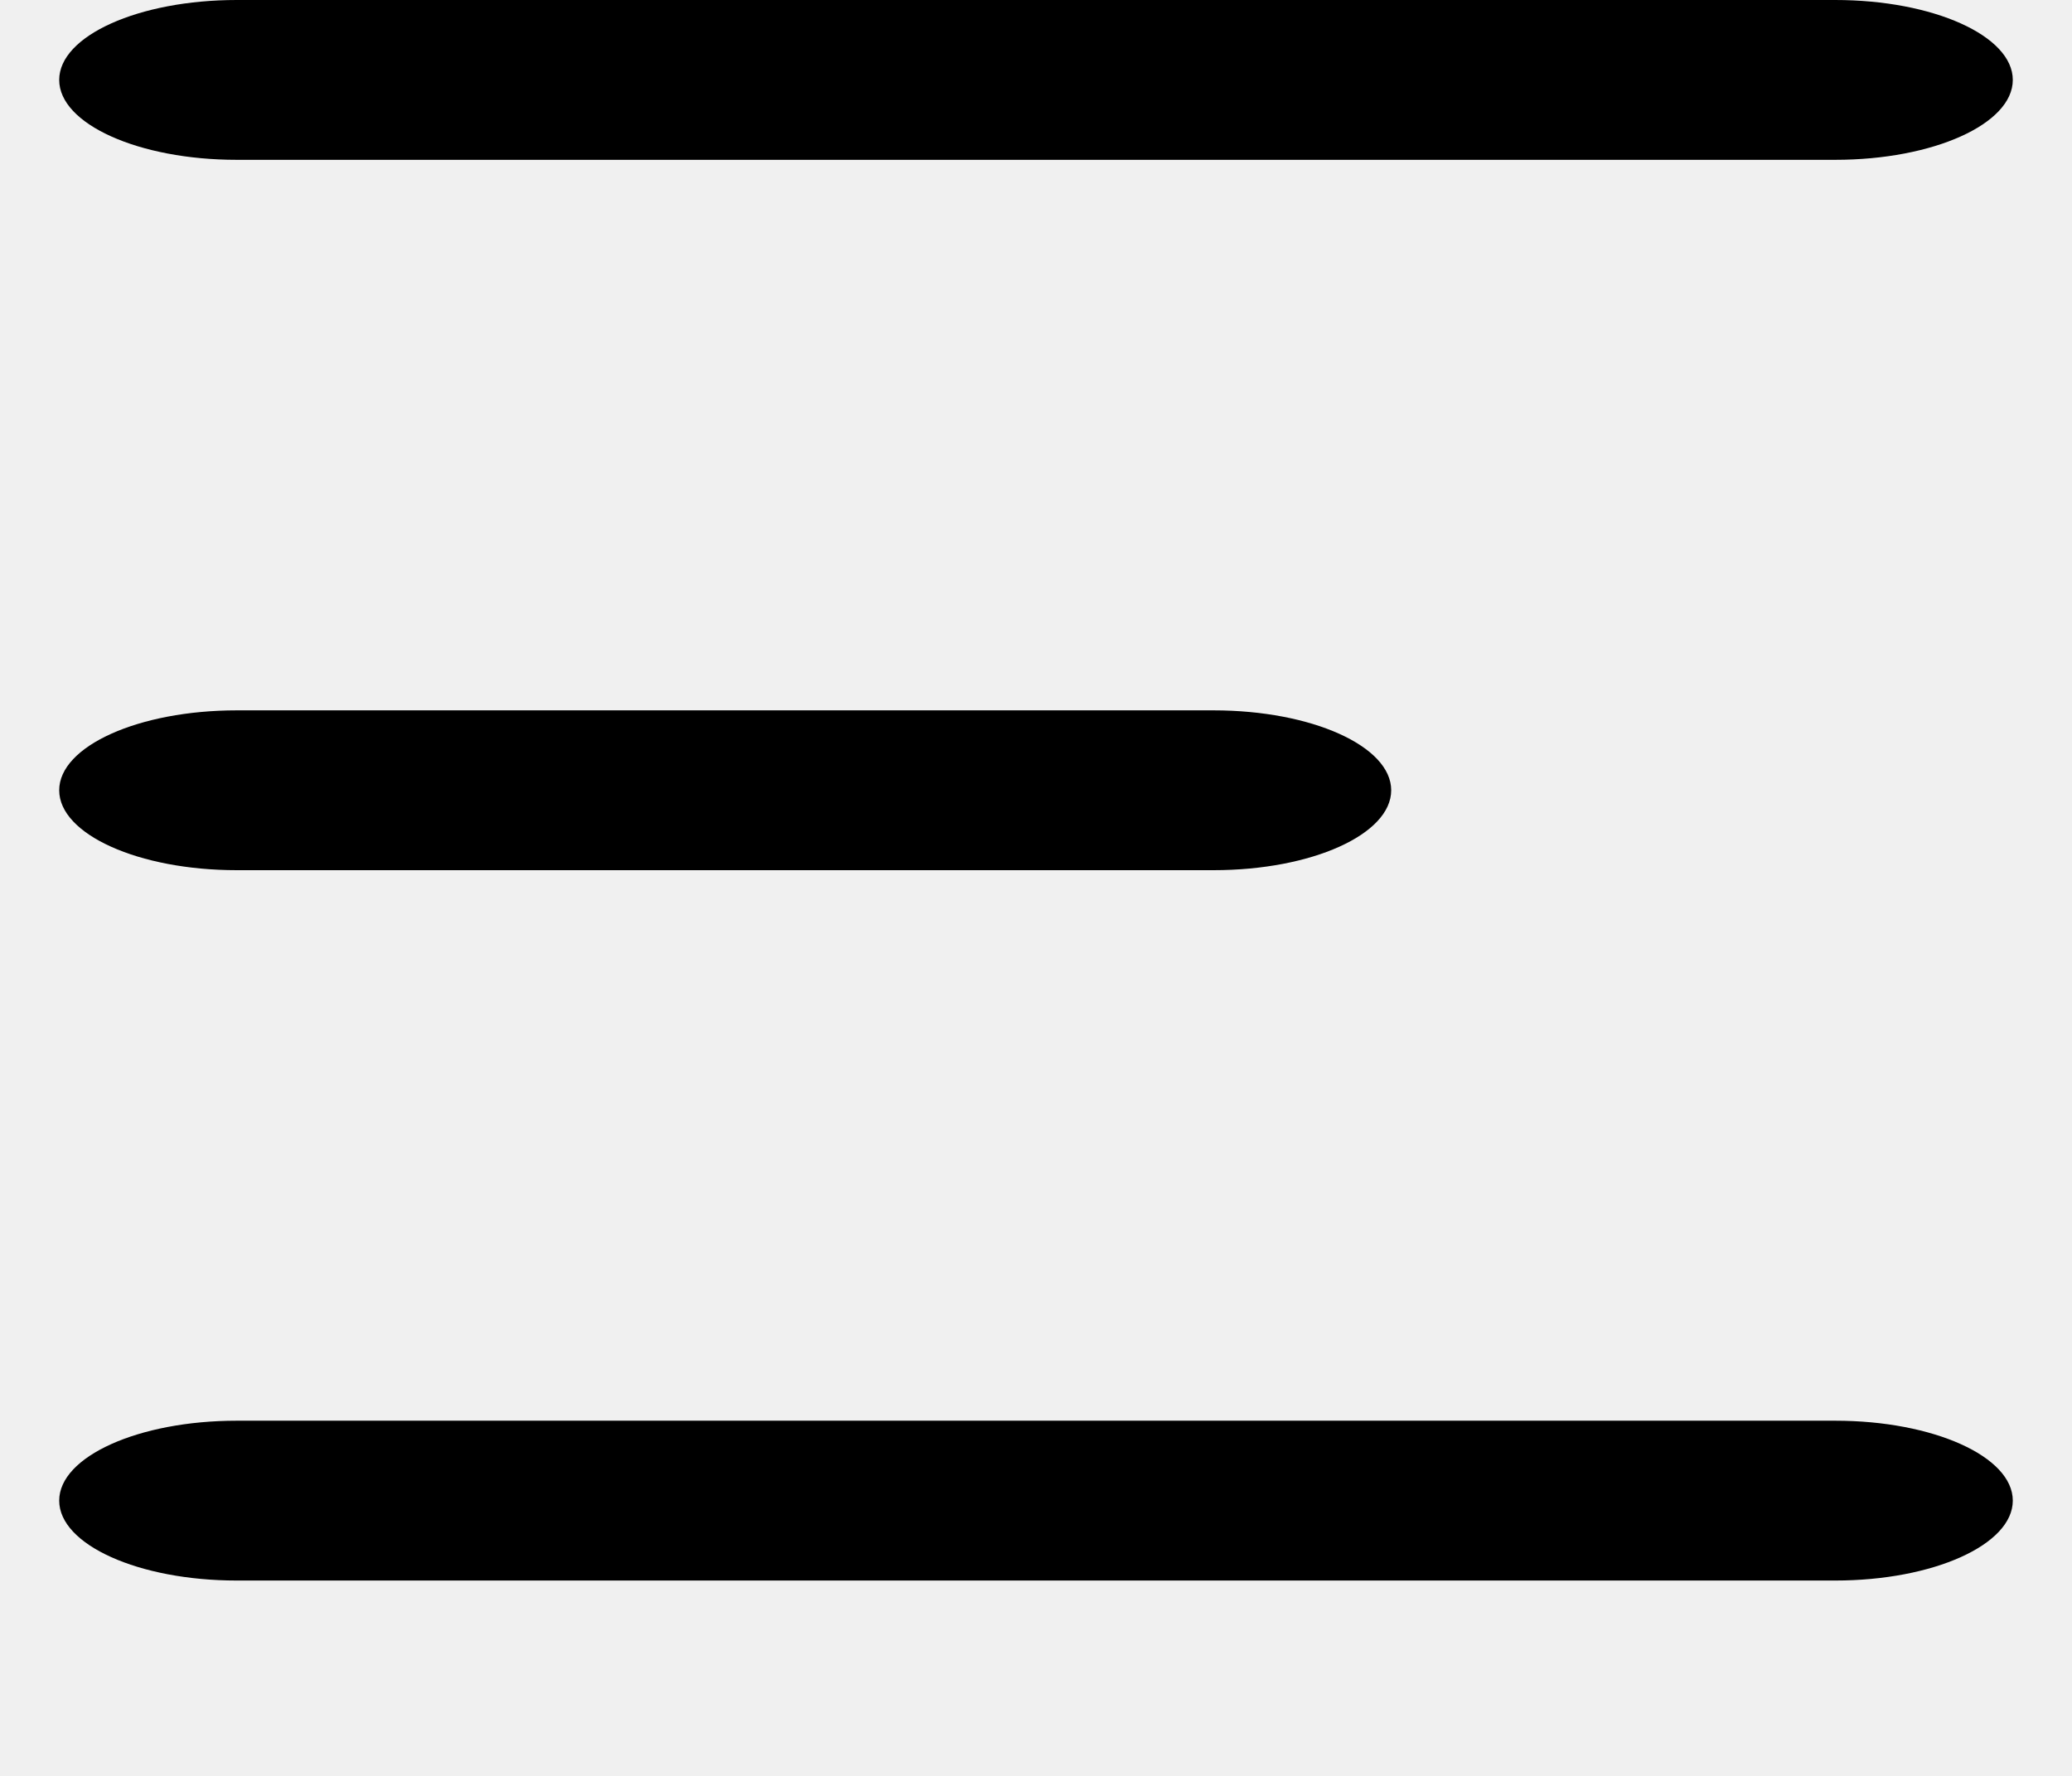
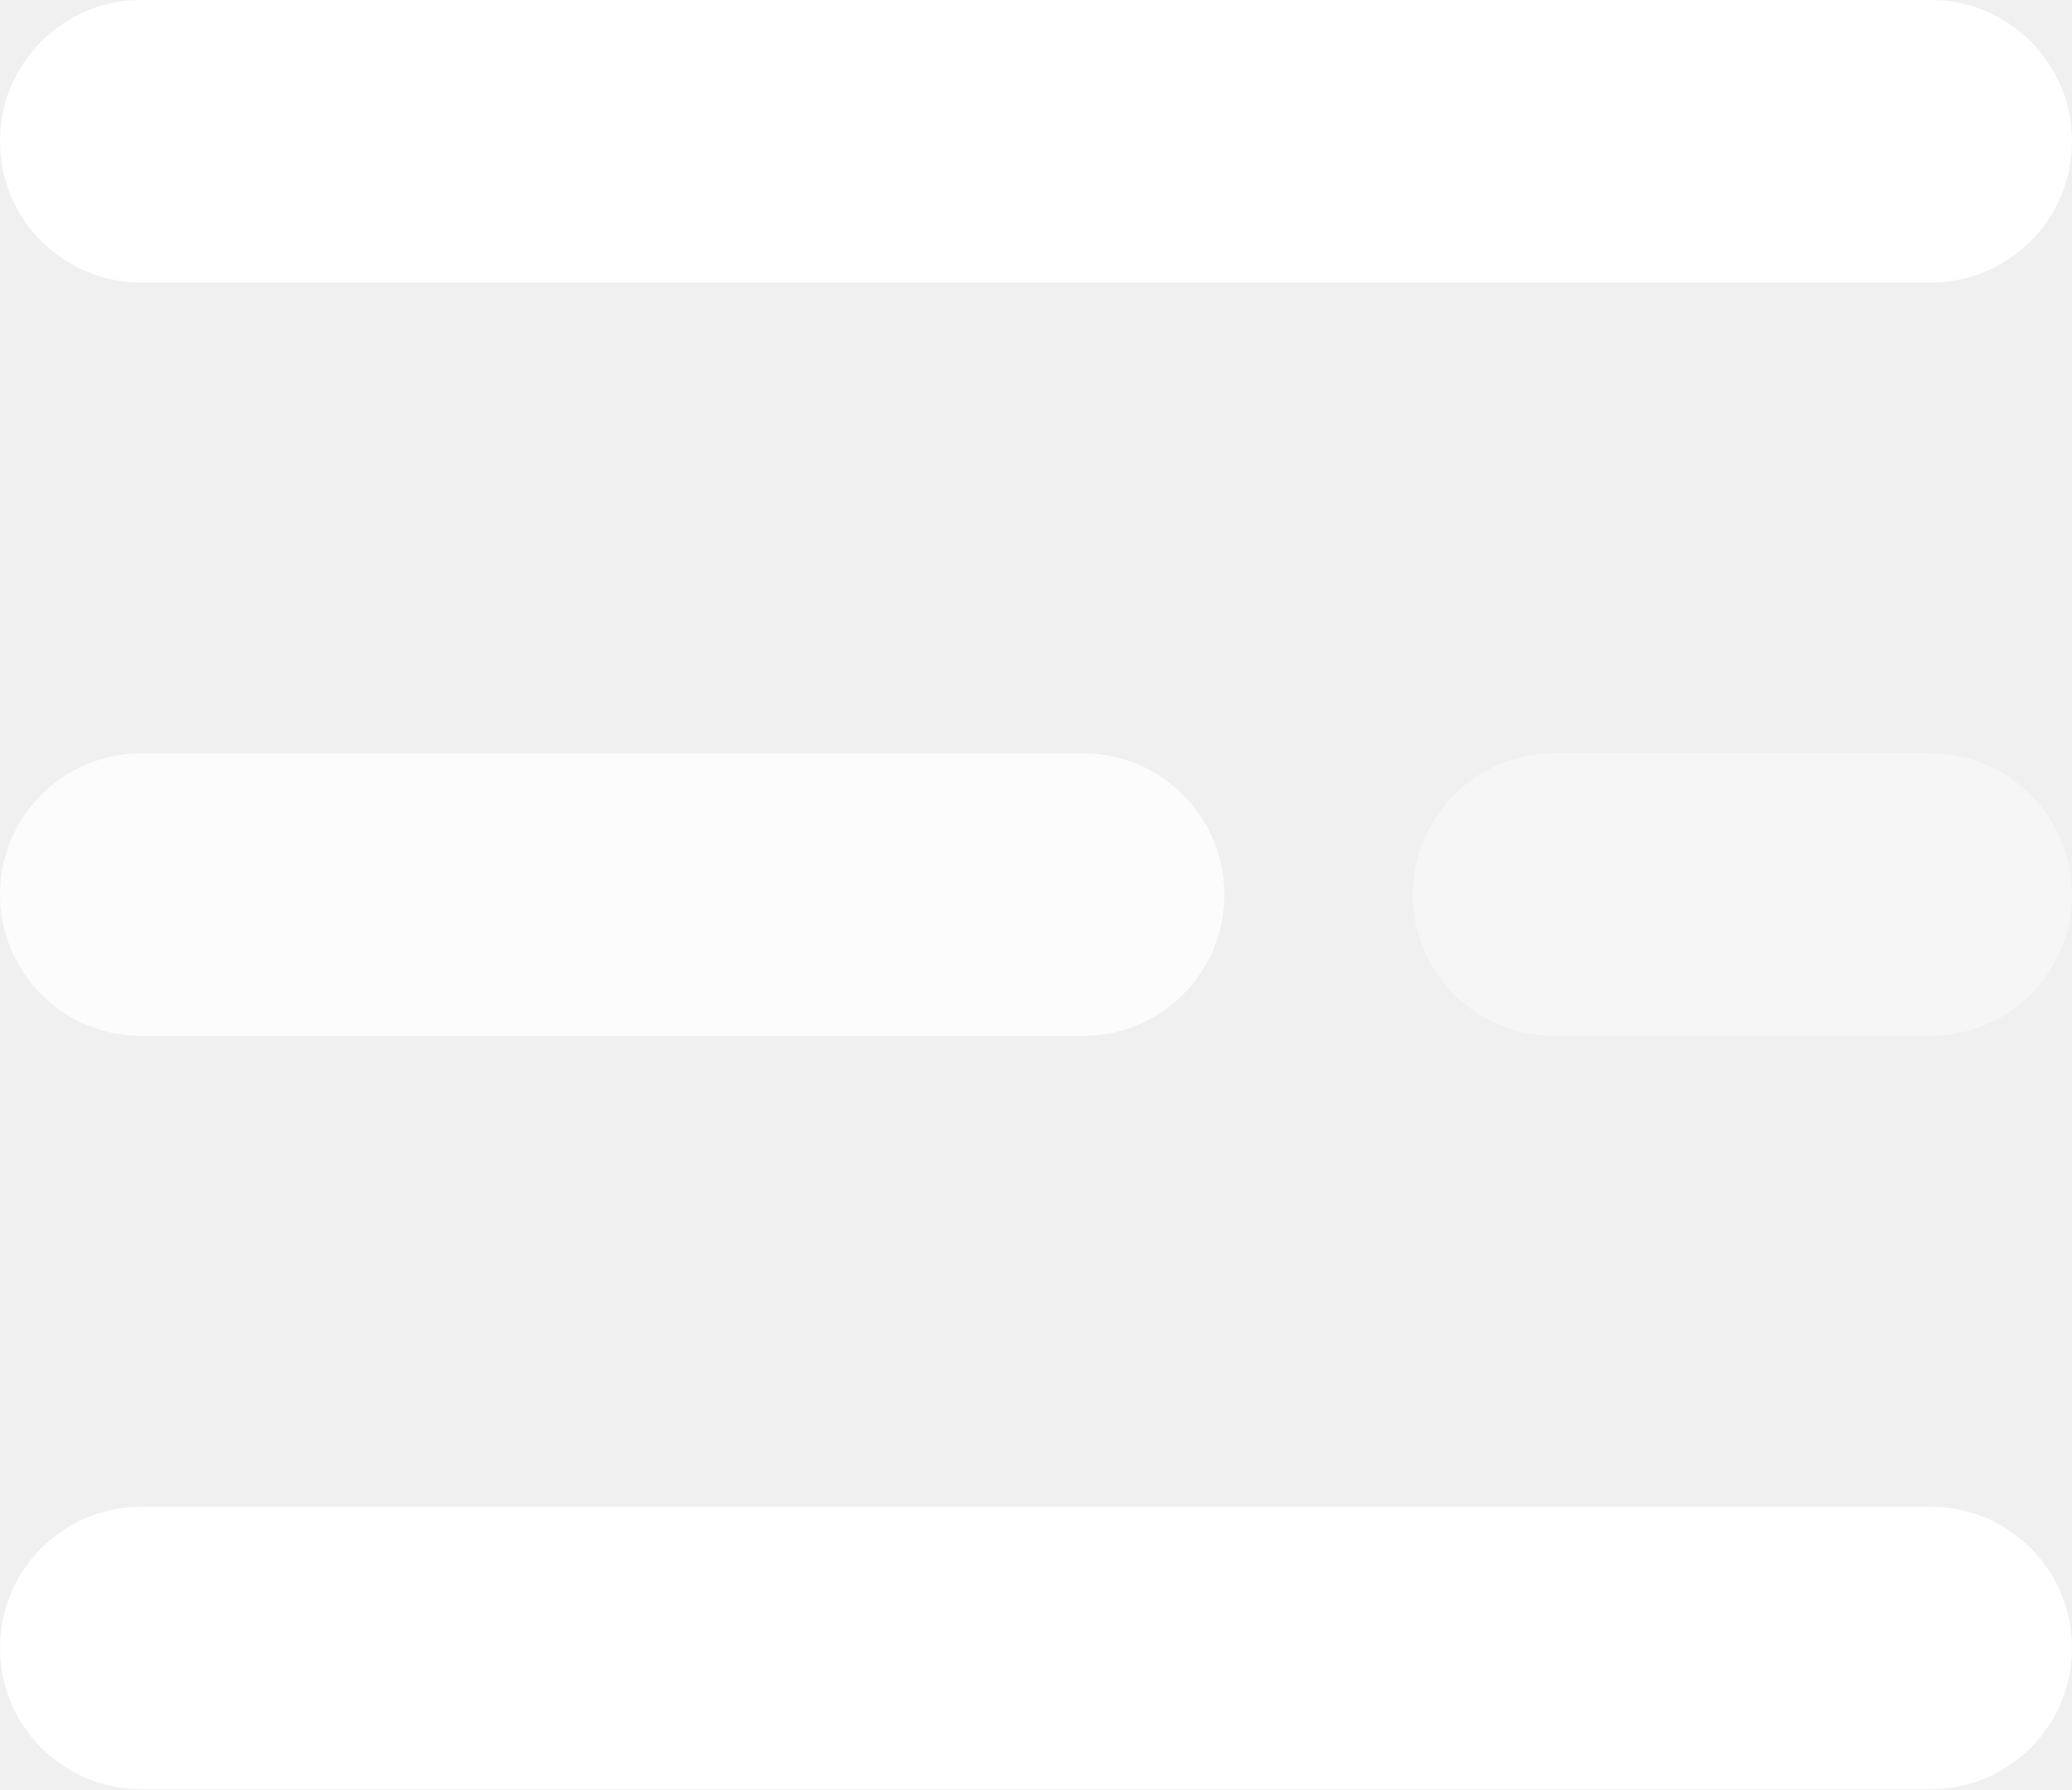
- <svg xmlns="http://www.w3.org/2000/svg" width="14" height="12" viewBox="0 0 22 20">
-   <defs>
-     <style>
-       .cls-1 {
-         fill: currentColor;
-       }
-     </style>
-   </defs>
-   <g transform="translate(-23 -44)">
-     <rect class="cls-1" width="22" height="1.8" rx="2" transform="translate(23 44)" />
-     <rect class="cls-1" width="15" height="1.8" rx="2" transform="translate(23 52)" />
-     <rect class="cls-1" width="22" height="1.8" rx="2" transform="translate(23 60)" />
+ <svg xmlns="http://www.w3.org/2000/svg" width="22" height="19" viewBox="0 0 22 19">
+   <g id="Group_2" data-name="Group 2" transform="translate(-22 -39)">
+     <rect id="Rectangle_6" data-name="Rectangle 6" width="22" height="3" rx="1.5" transform="translate(22 39)" fill="#fff" />
+     <rect id="Rectangle_7" data-name="Rectangle 7" width="13" height="3" rx="1.5" transform="translate(22 47)" fill="#fff" opacity="0.81" />
+     <rect id="Rectangle_9" data-name="Rectangle 9" width="7" height="3" rx="1.5" transform="translate(37 47)" fill="#fff" opacity="0.37" />
+     <rect id="Rectangle_8" data-name="Rectangle 8" width="22" height="3" rx="1.5" transform="translate(22 55)" fill="#fff" />
  </g>
</svg>
